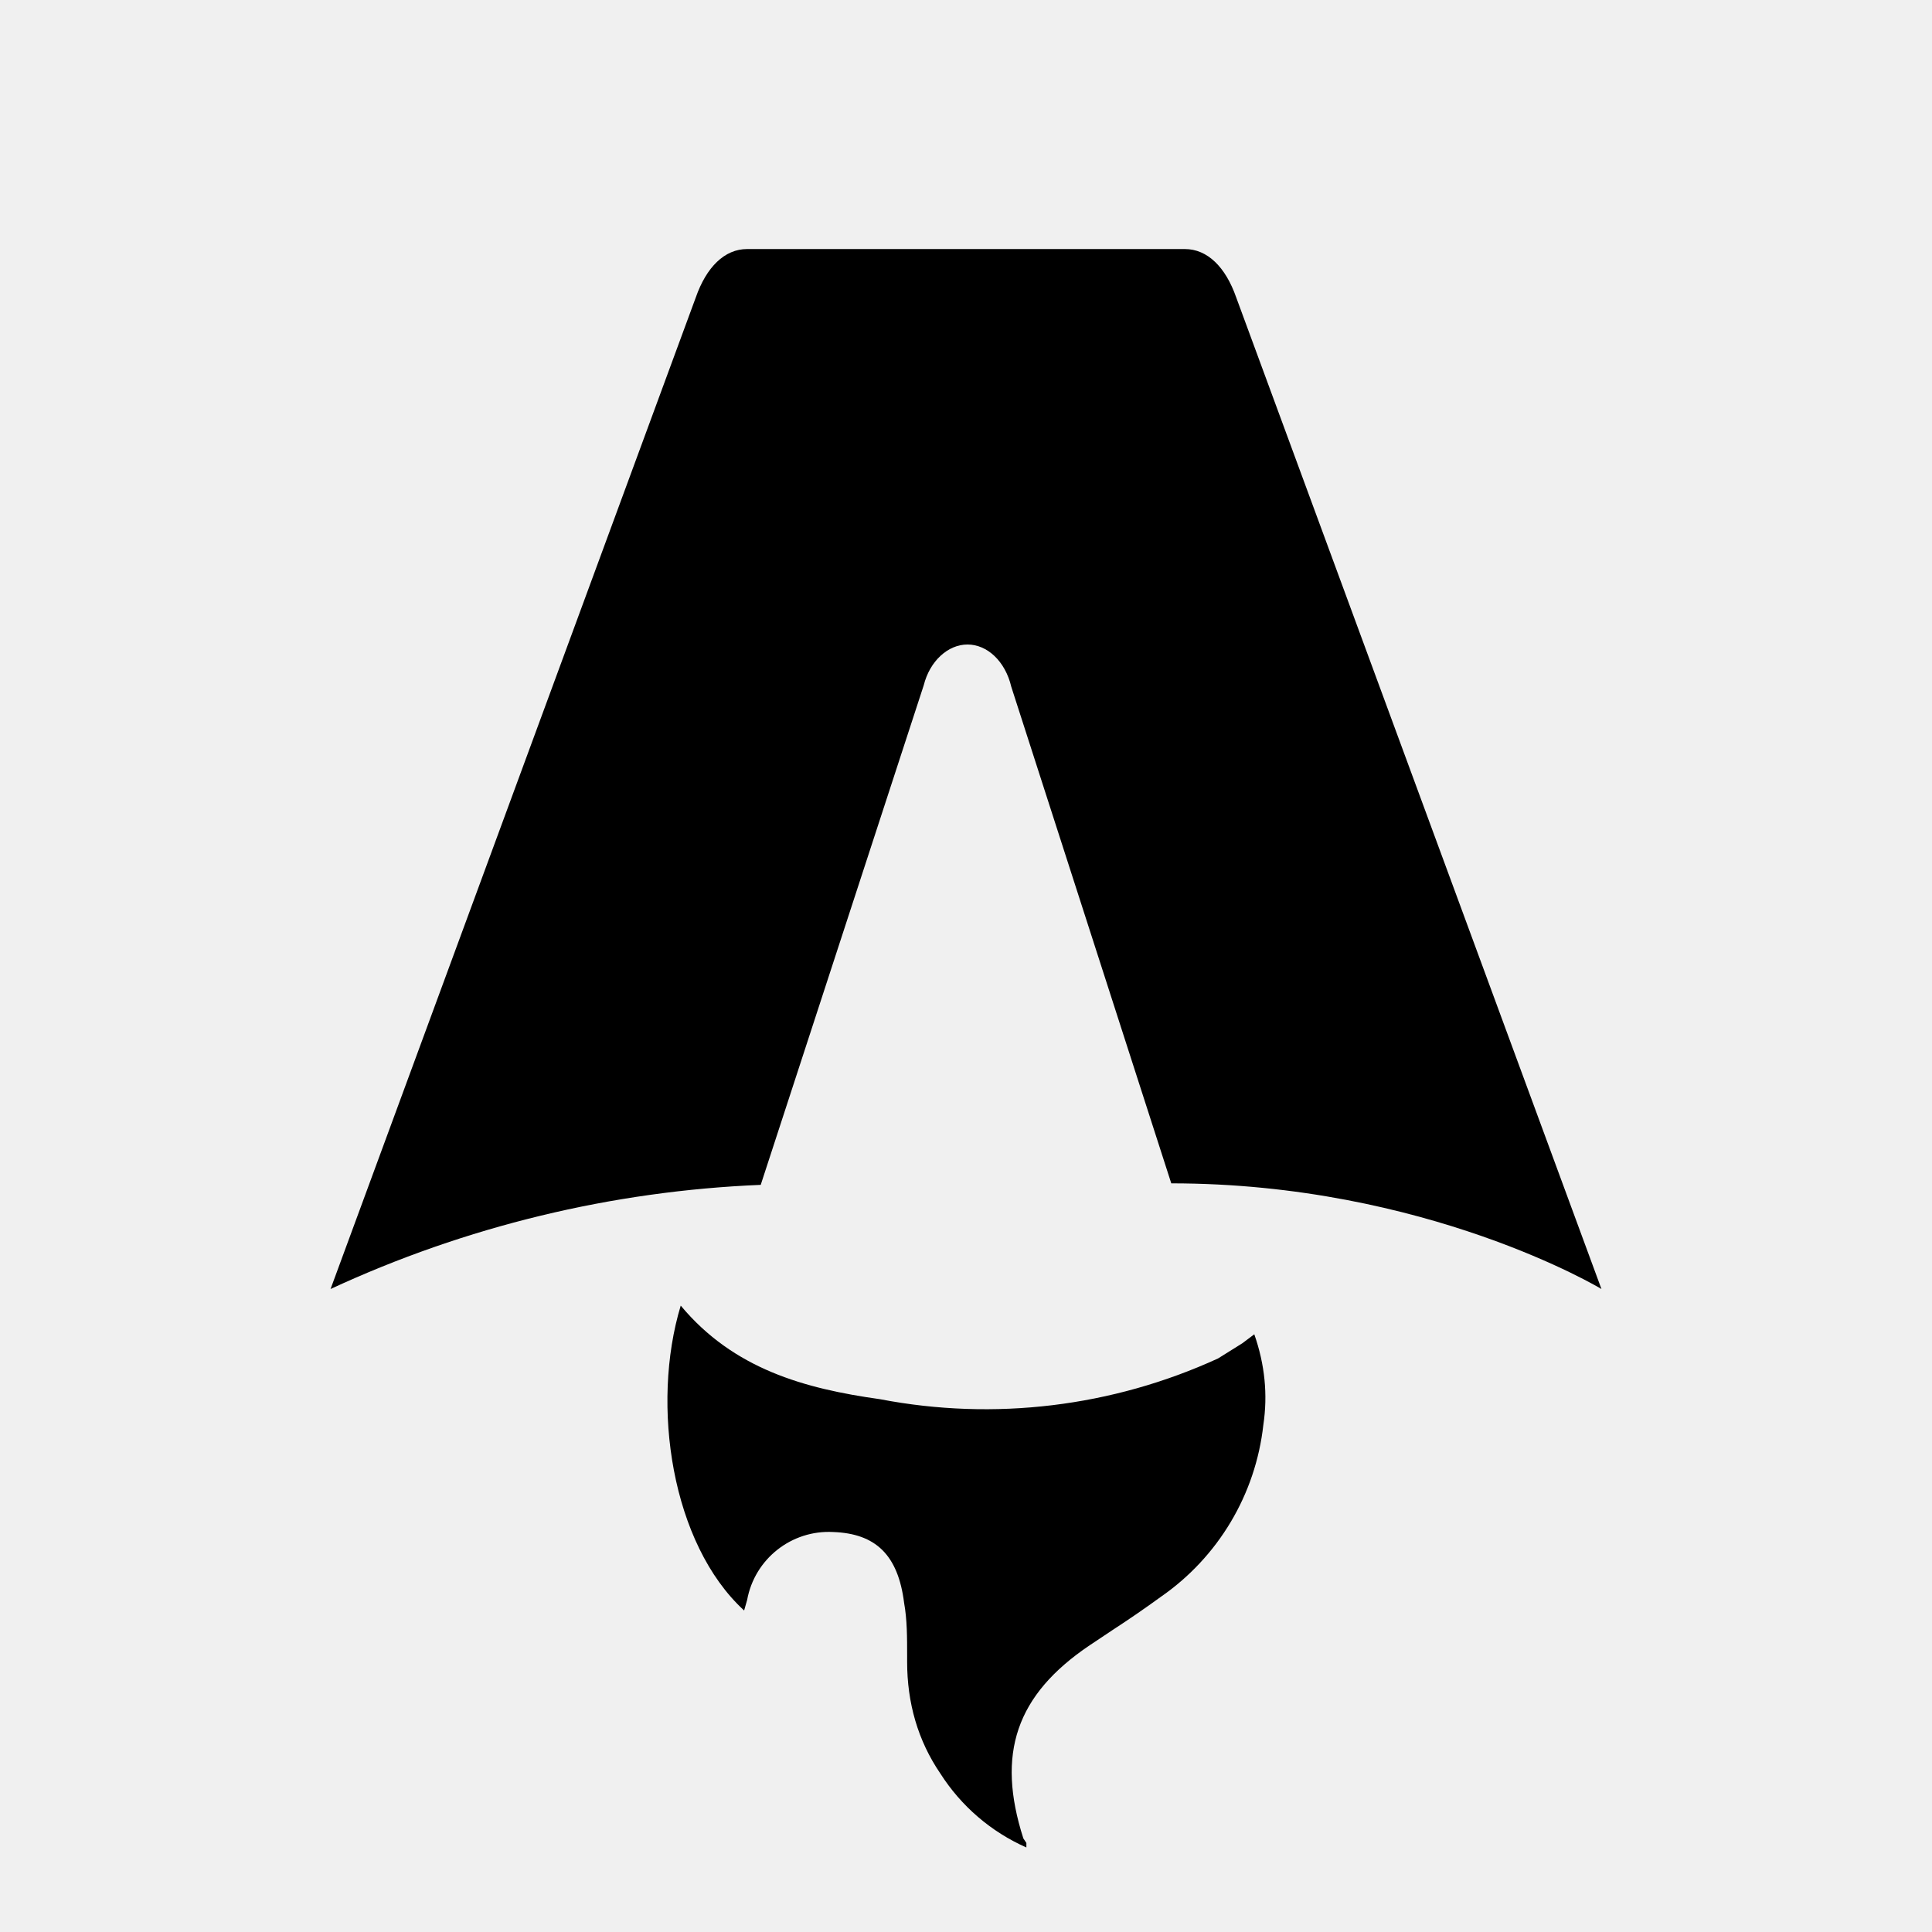
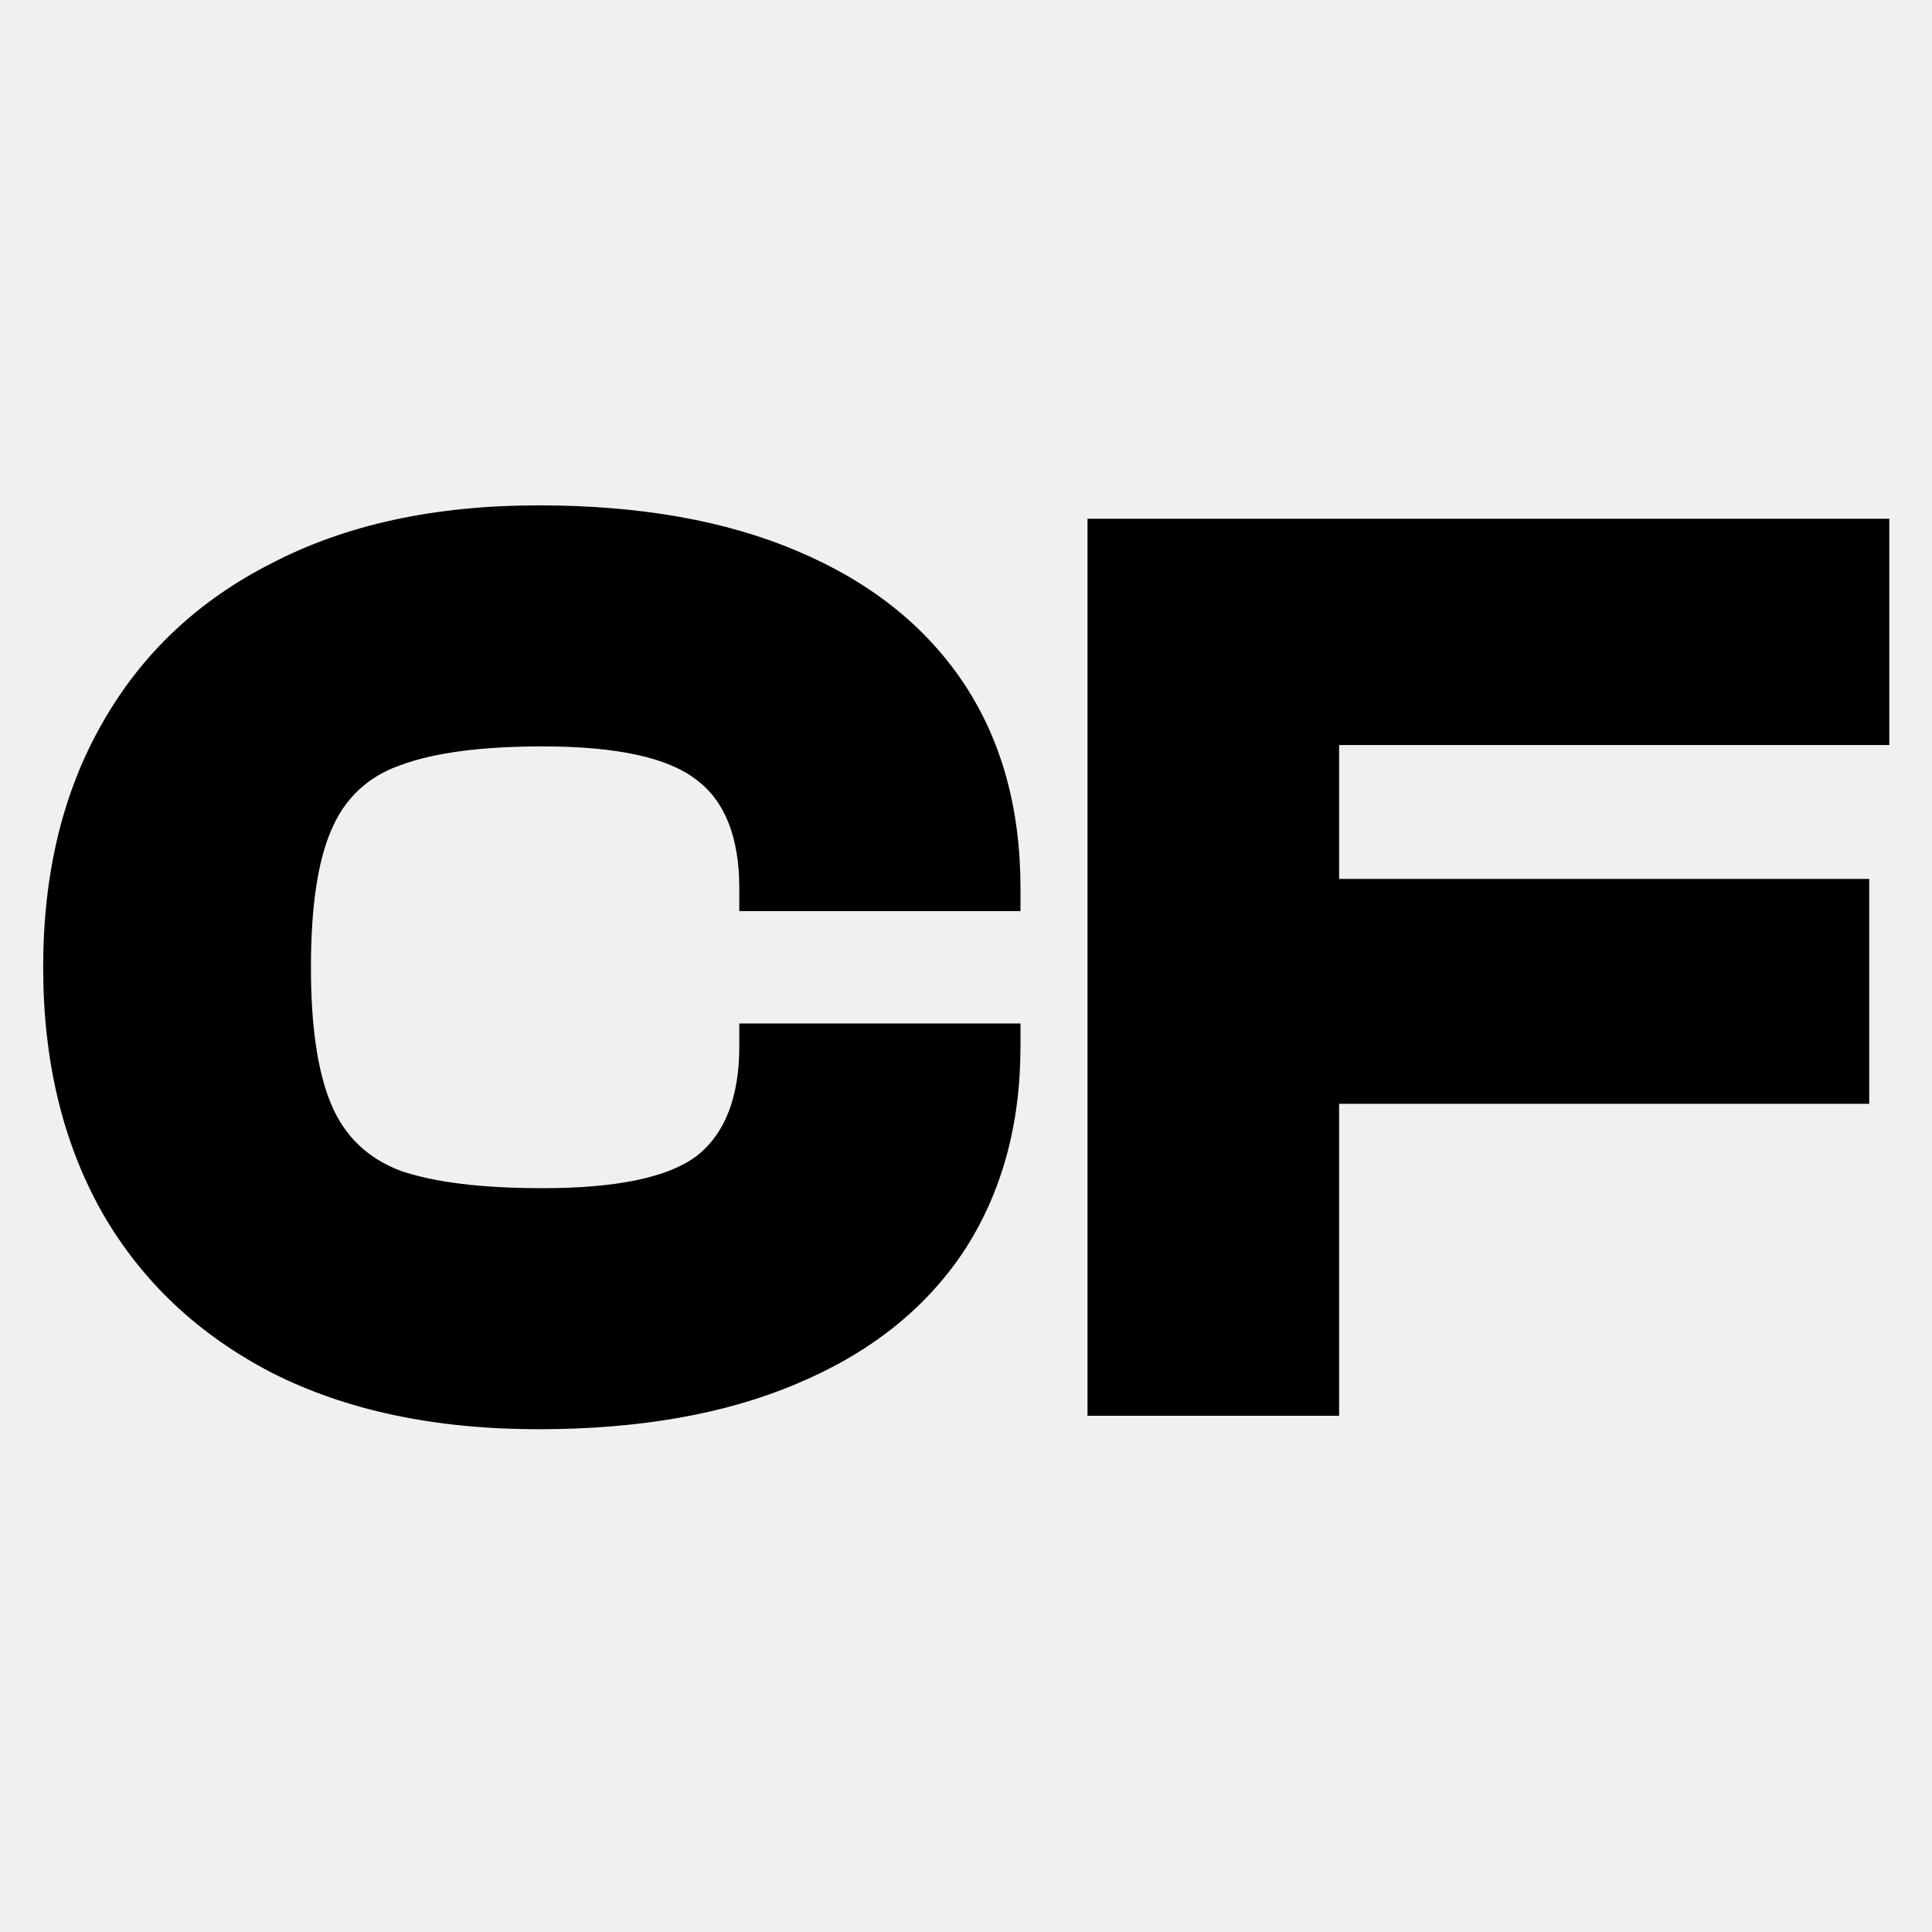
- <svg xmlns="http://www.w3.org/2000/svg" fill="none" viewBox="0 0 128 128">
-   <path d="M50.4 78.5a75.1 75.1 0 0 0-28.5 6.9l24.2-65.7c.7-2 1.9-3.2 3.4-3.2h29c1.5 0 2.7 1.2 3.4 3.2l24.2 65.7s-11.6-7-28.5-7L67 45.5c-.4-1.7-1.6-2.8-2.9-2.8-1.3 0-2.5 1.1-2.9 2.7L50.4 78.5Zm-1.1 28.2Zm-4.2-20.2c-2 6.6-.6 15.8 4.2 20.2a17.5 17.5 0 0 1 .2-.7 5.5 5.5 0 0 1 5.7-4.5c2.8.1 4.3 1.5 4.7 4.7.2 1.1.2 2.3.2 3.5v.4c0 2.7.7 5.2 2.2 7.4a13 13 0 0 0 5.7 4.9v-.3l-.2-.3c-1.8-5.6-.5-9.5 4.4-12.8l1.5-1a73 73 0 0 0 3.2-2.2 16 16 0 0 0 6.8-11.4c.3-2 .1-4-.6-6l-.8.6-1.6 1a37 37 0 0 1-22.4 2.7c-5-.7-9.7-2-13.2-6.2Z" />
+ <svg xmlns="http://www.w3.org/2000/svg" version="1.2" viewBox="0 0 1280 1280" width="1280" height="1280">
  <style>
-         path { fill: #000; }
-         @media (prefers-color-scheme: dark) {
-             path { fill: #FFF; }
-         }
-     </style>
+ 		path {
+ 			fill: #000;
+ 		}
+ 
+ 		@media (prefers-color-scheme: dark) {
+ 			path {
+ 				fill: #FFF;
+ 			}
+ 		}
+ 	</style>
+   <path id="CF" class="s0" d="m356.8 946.9q-102.9 0-176.5-37.3-73.6-38.1-112.7-106.4-39-69.2-39-162.3 0-93.2 39-161.5 39.1-69.2 112.7-106.4 73.6-38.2 176.5-38.2 100.2 0 171.2 30.2 71.8 30.2 110 86.9 38.1 56.8 38.1 136.6v15.1h-186.3v-15.1q0-50.5-28.3-71.8-28.4-22.2-102.1-22.2-60.3 0-94 12.4-32.8 11.5-46.1 43.5-13.3 31-13.3 90.5 0 58.5 13.3 90.4 13.3 32 46.1 44.4 33.7 11.5 94 11.5 73.7 0 102.1-21.3 28.3-22.2 28.3-72.7v-15.1h186.3v15.1q0 78.9-38.1 136.6-38.2 56.8-110 86.9-71 30.2-171.2 30.2zm530.4-603.2v594.3h-166.7v-594.3zm351.2 238.6v149h-472.8v-149zm13.3-238.6v149.9h-486v-149.9z" />
</svg>
